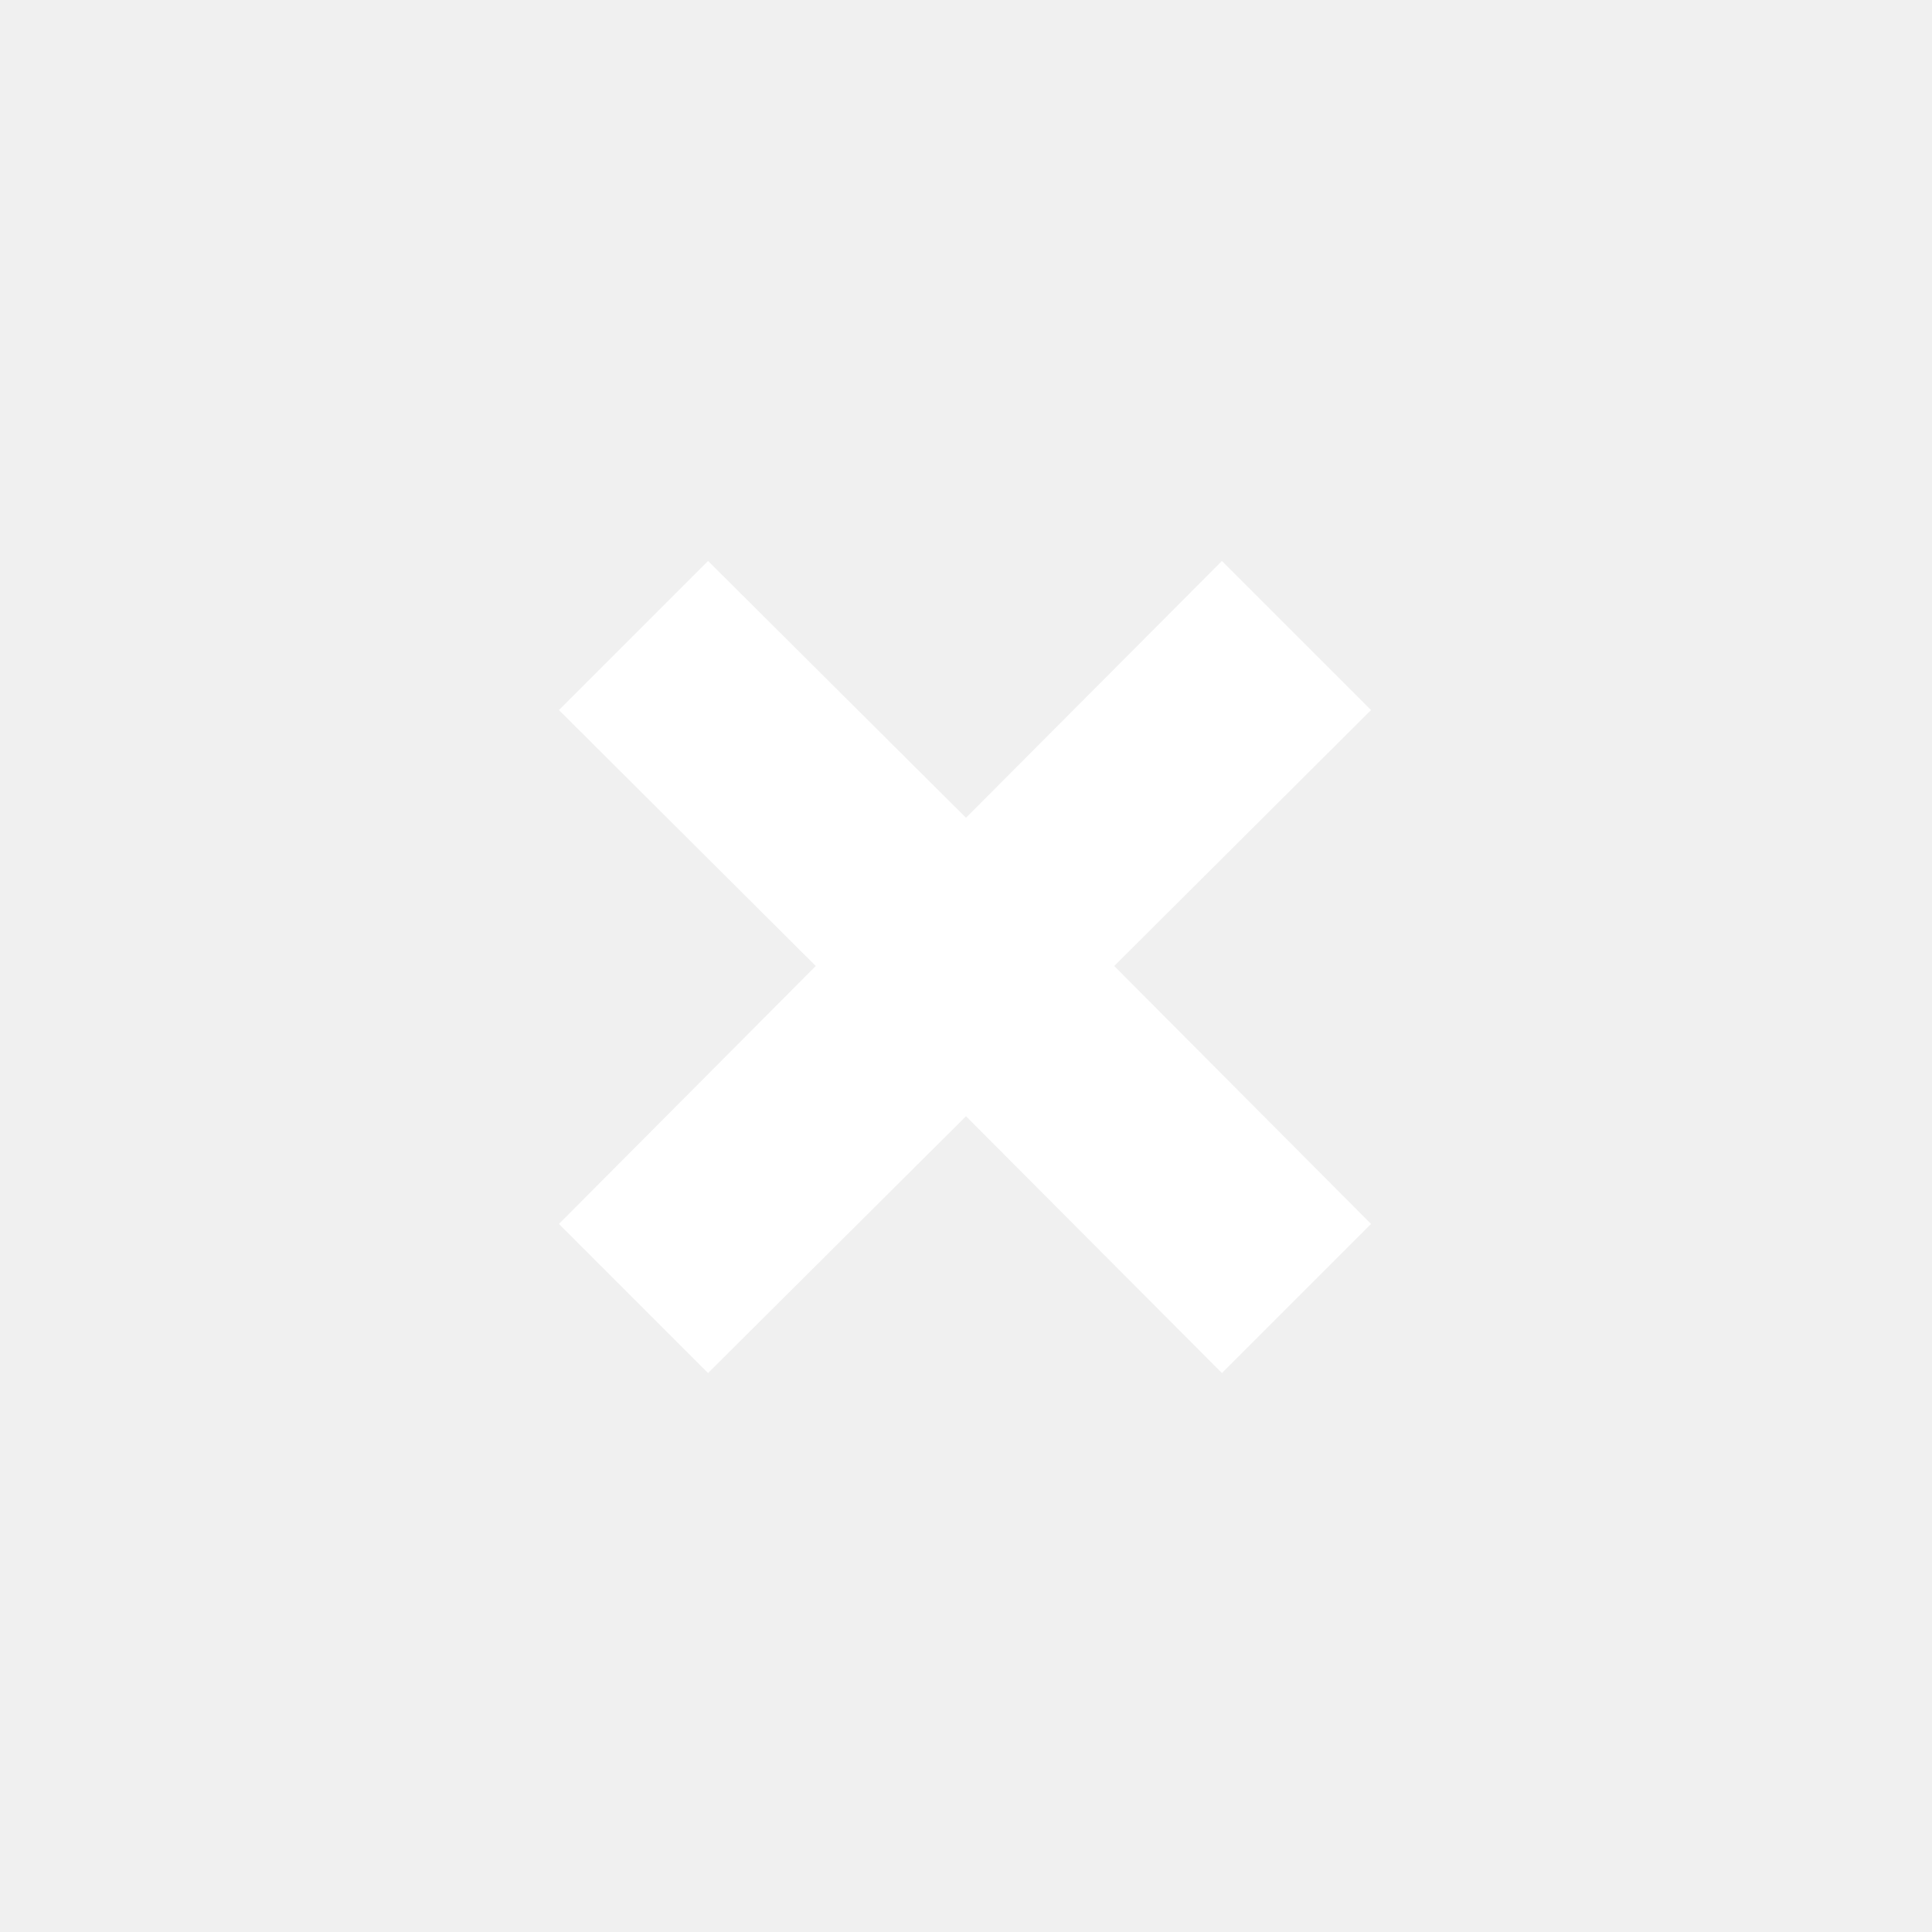
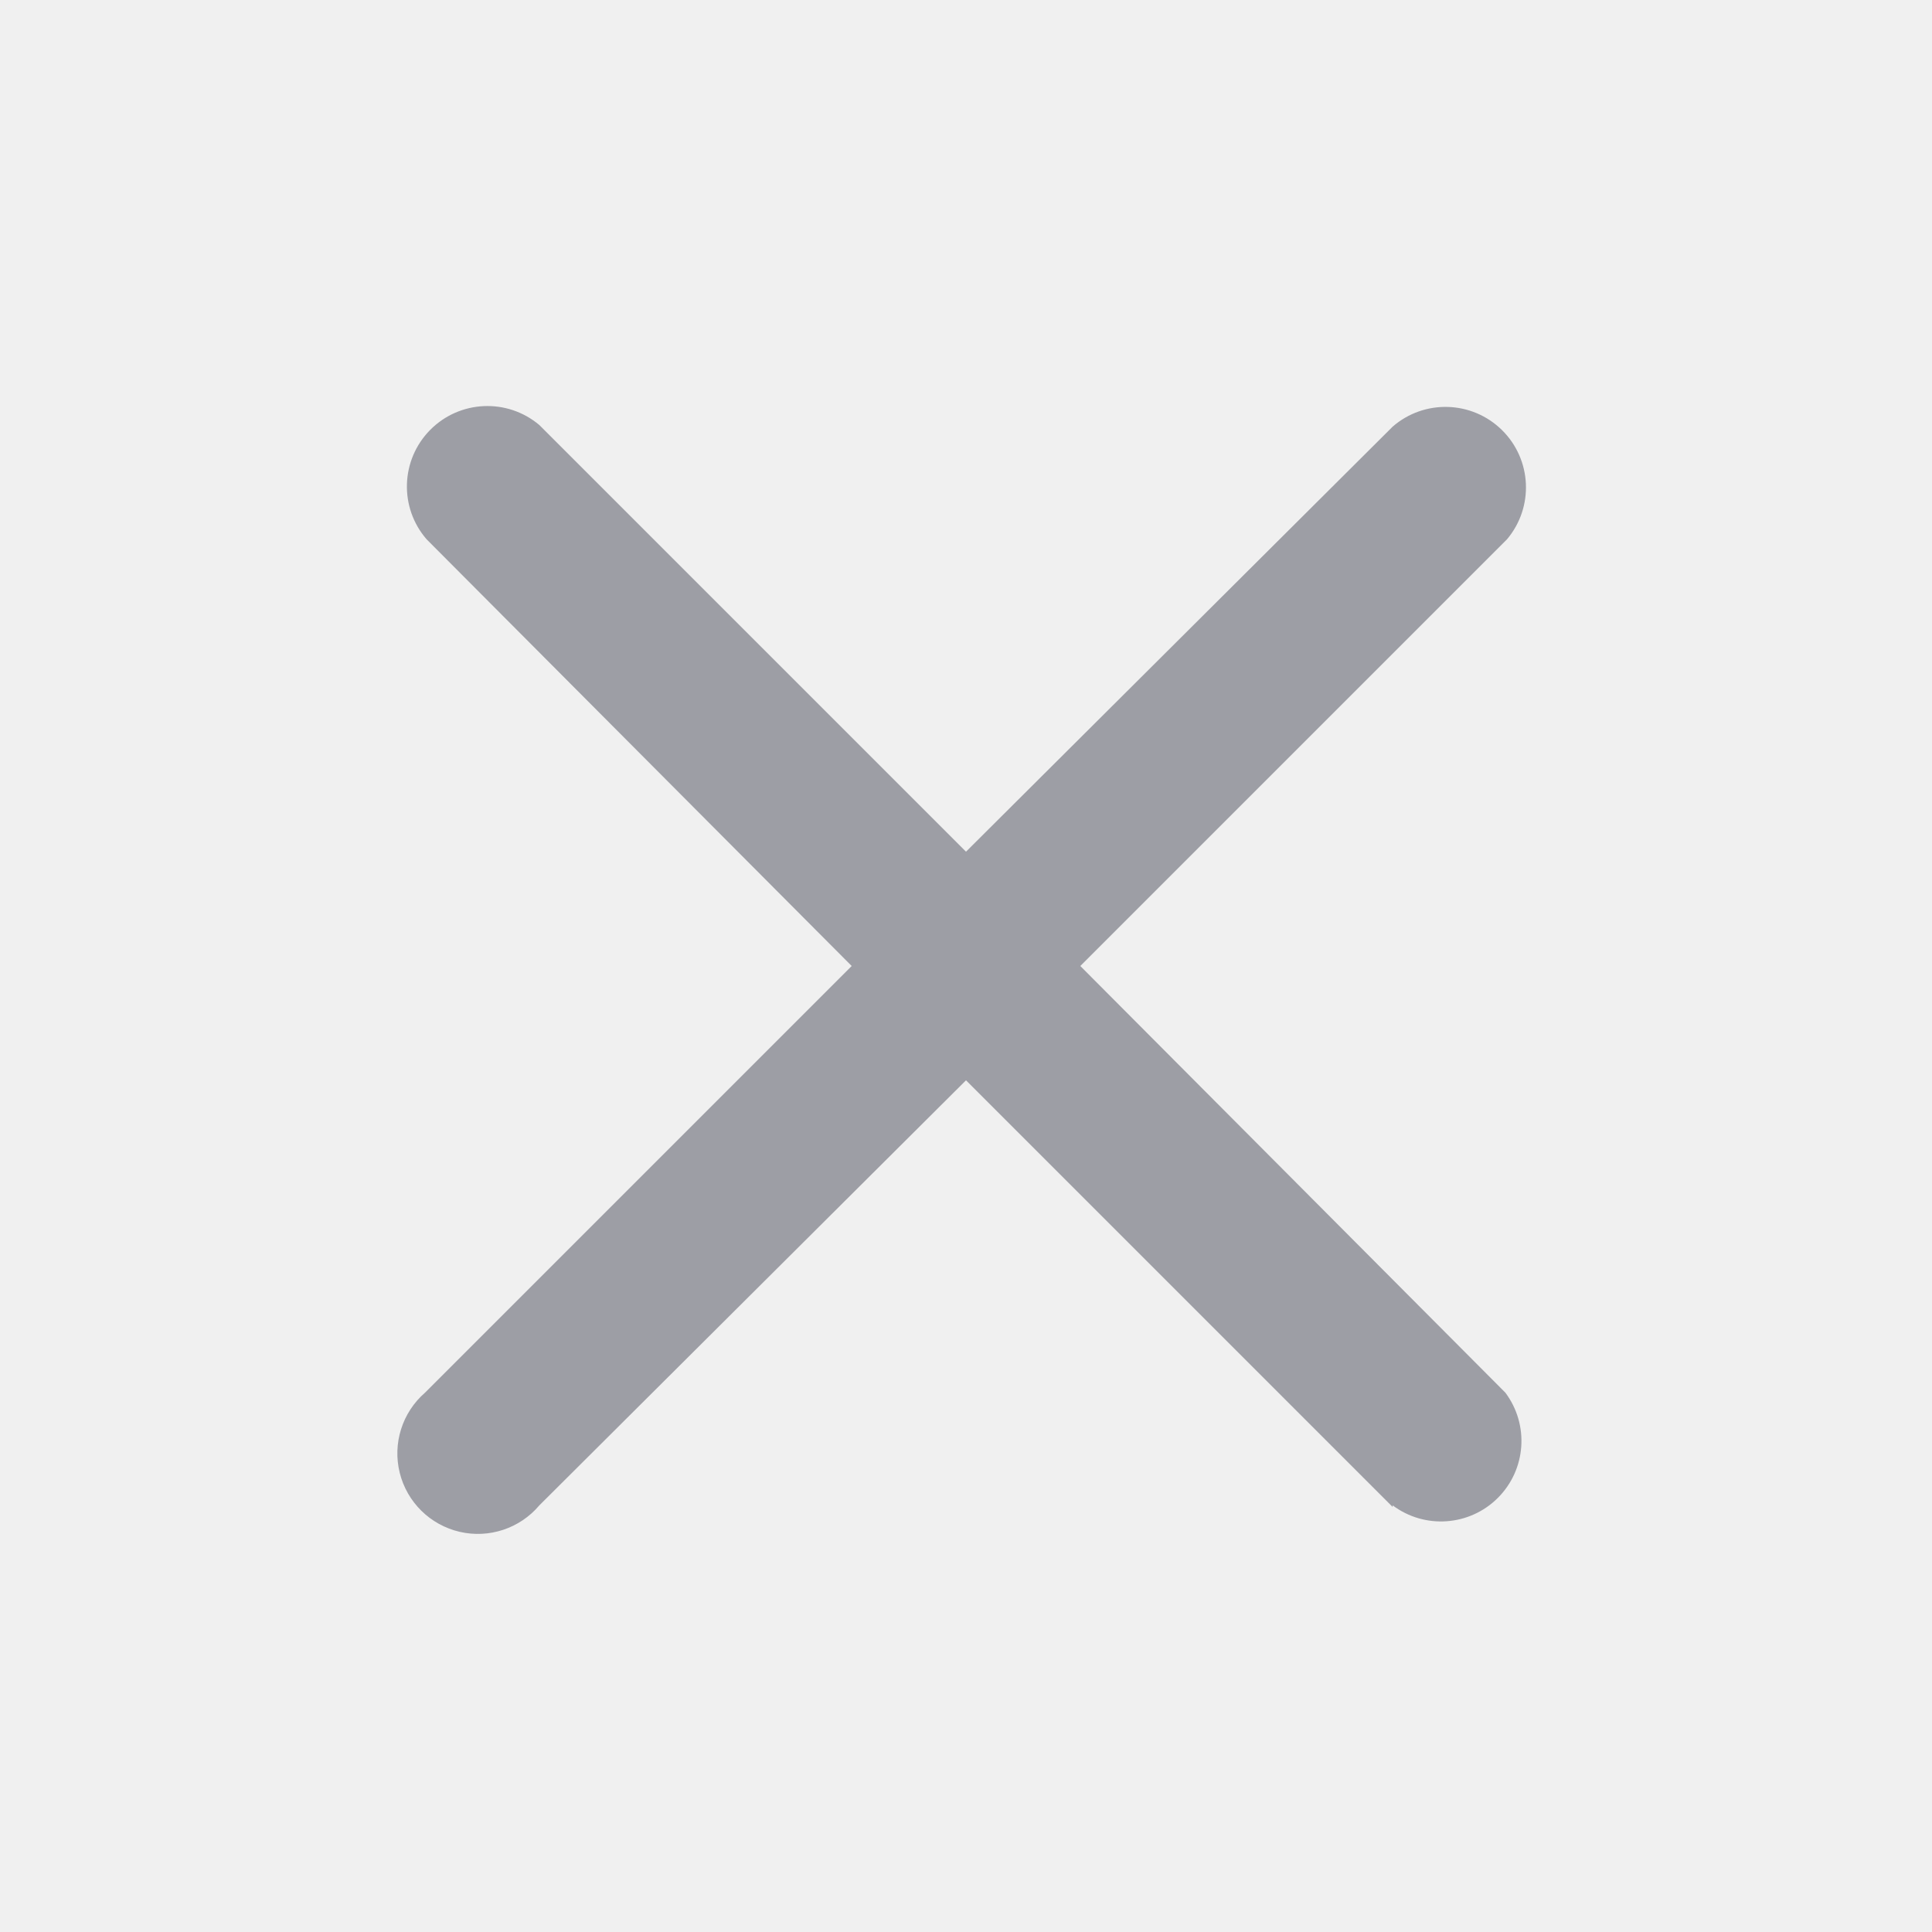
- <svg xmlns="http://www.w3.org/2000/svg" height="24px" viewBox="0 -960 960 960" width="24px" fill="#FFFFFF">
-   <path d="m351.83-277.74-74.09-74.09L405.35-480 277.74-607.17l74.09-74.09L480-553.65l127.17-127.61 74.09 74.09L553.65-480l127.61 128.17-74.09 74.09L480-405.35 351.83-277.74Z" />
+ <svg xmlns="http://www.w3.org/2000/svg" aria-hidden="true" role="img" width="24" height="24" fill="none" viewBox="0 0 24 24">
+   <path fill="#9d9ea5" d="M17.3 18.7a1 1 0 0 0 1.4-1.4L13.42 12l5.3-5.3a1 1 0 0 0-1.42-1.4L12 10.58l-5.3-5.3a1 1 0 0 0-1.4 1.42L10.58 12l-5.3 5.3a1 1 0 1 0 1.42 1.4L12 13.42l5.3 5.3Z" />
</svg>
